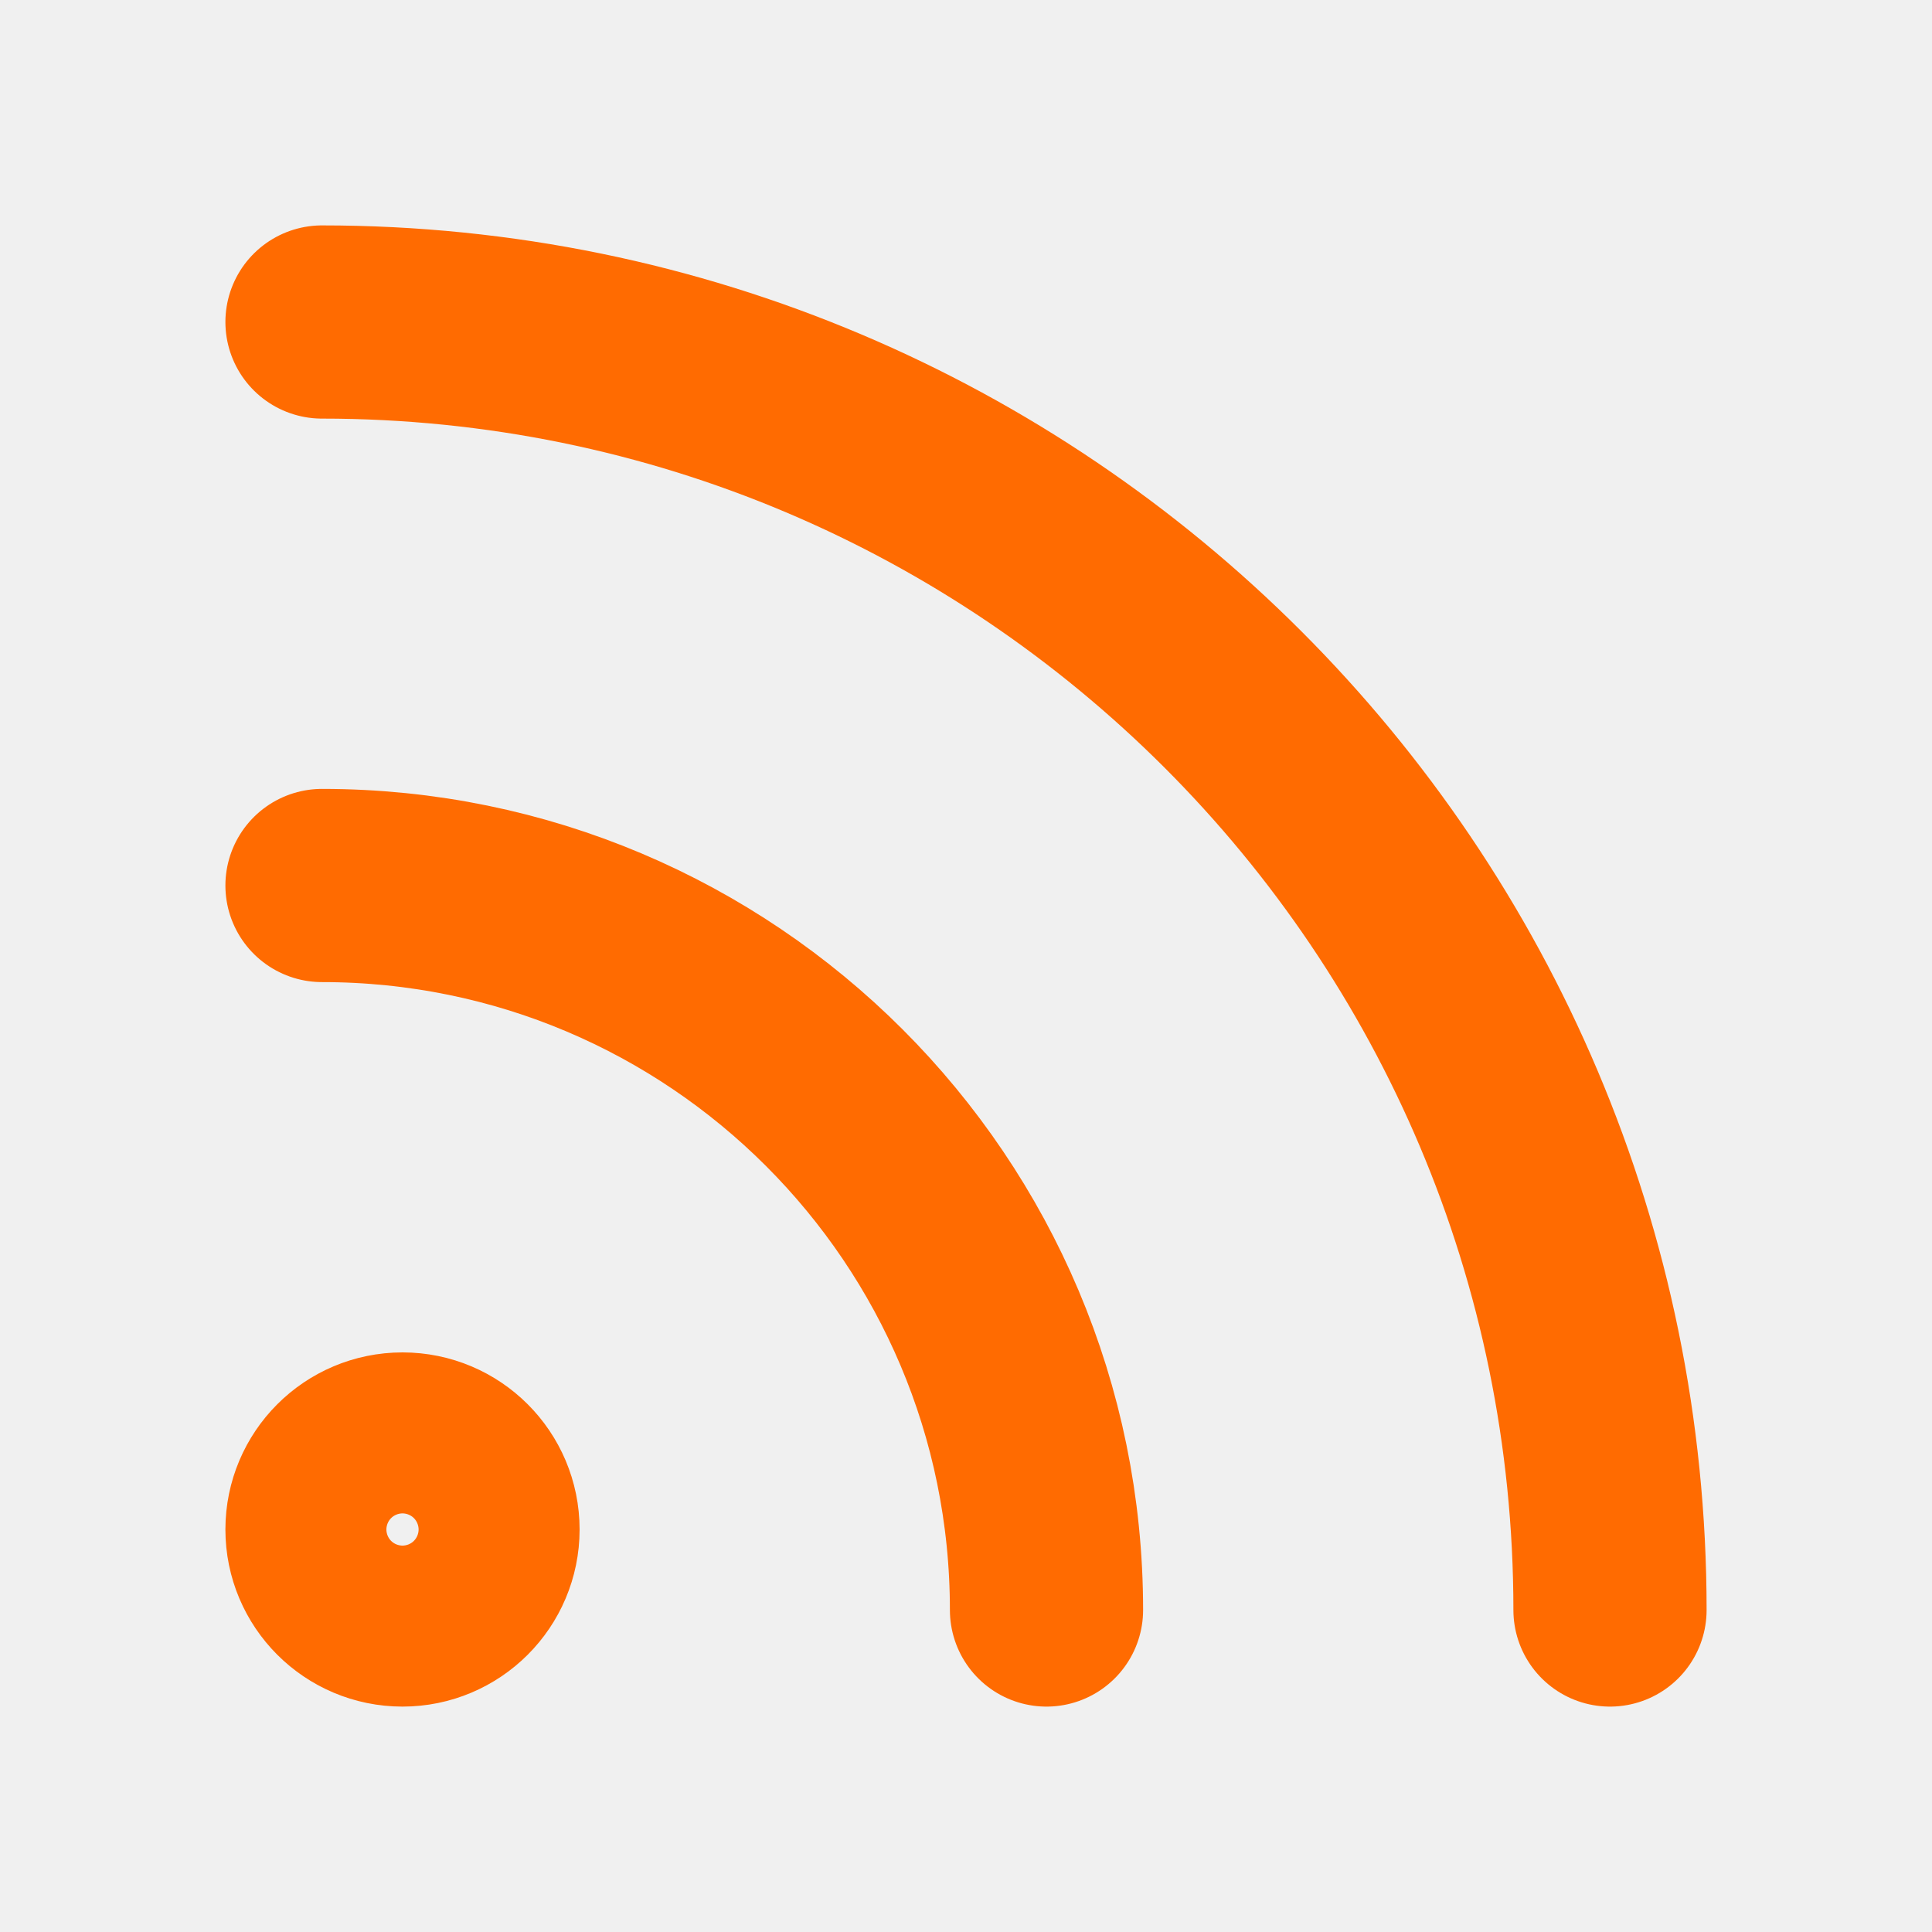
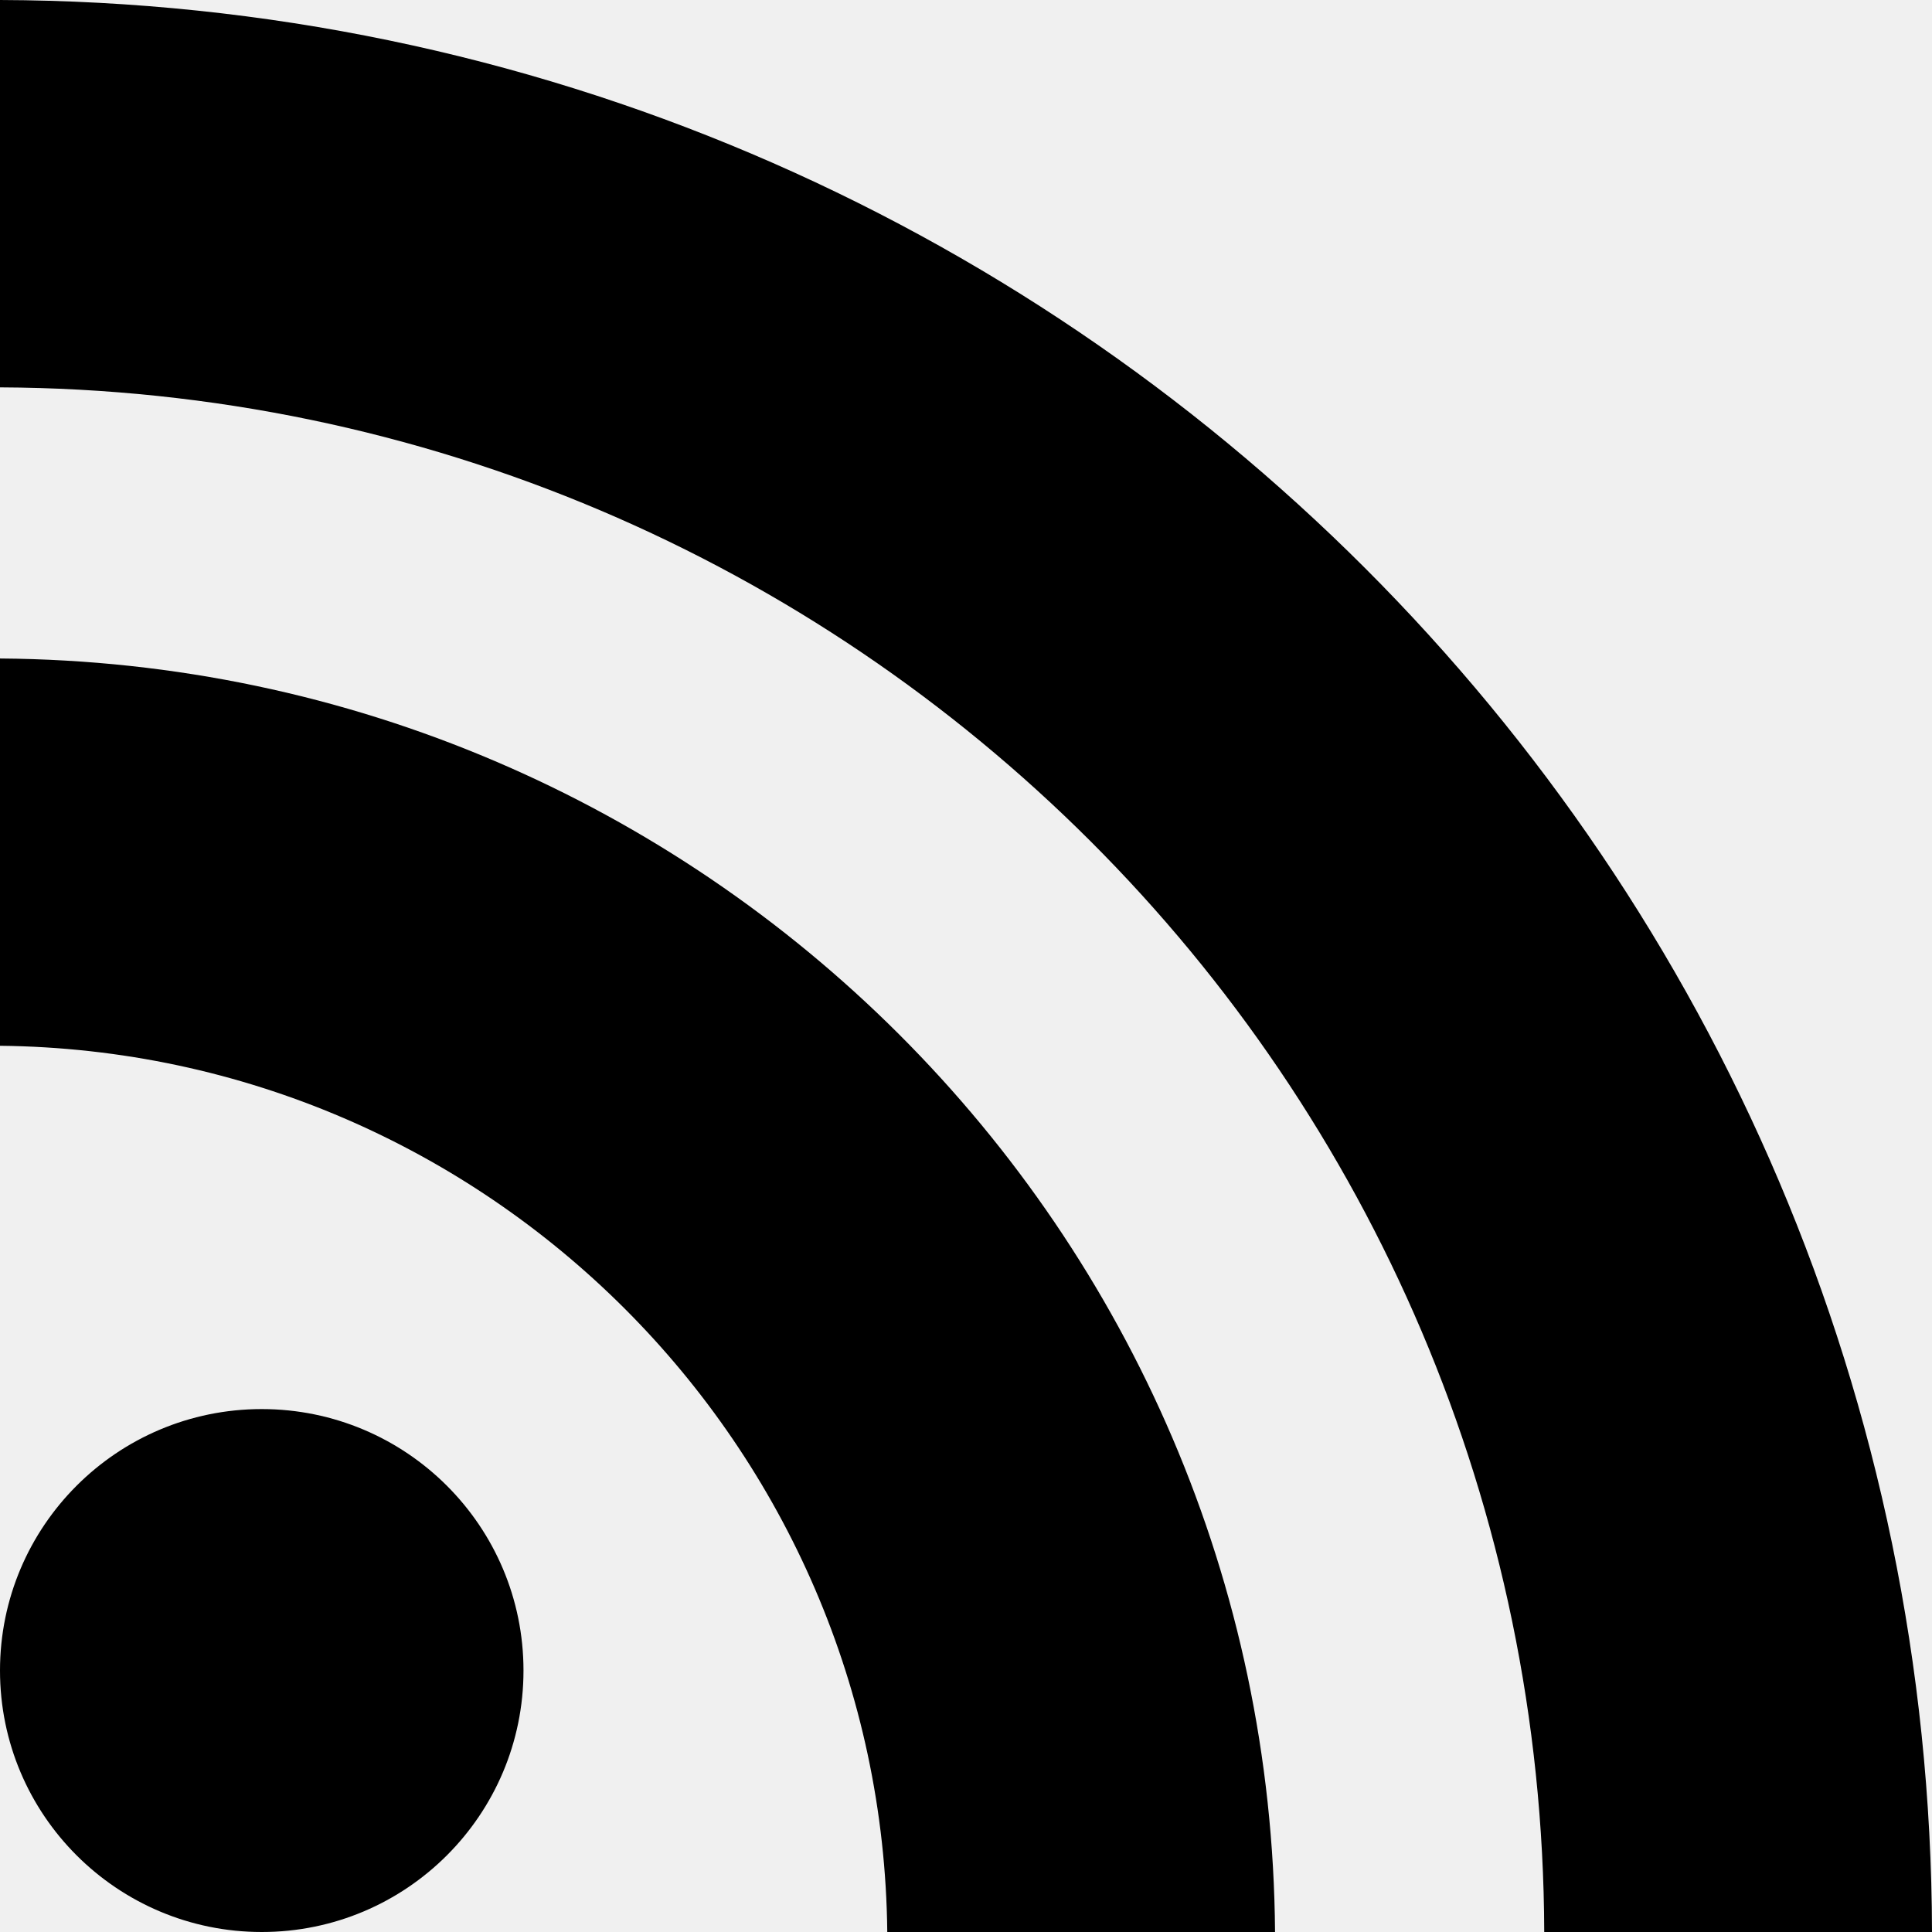
- <svg xmlns="http://www.w3.org/2000/svg" width="30" height="30" fill="none">
-   <g stroke="#FF6B01" stroke-linecap="round" stroke-linejoin="round" stroke-width="3" clip-path="url(#a)">
-     <path d="M5 23.75a1.25 1.25 0 1 0 2.5 0 1.25 1.25 0 0 0-2.5 0ZM5 5a20 20 0 0 1 20 20M5 13.75A11.25 11.25 0 0 1 16.25 25" />
-   </g>
-   <defs>
-     <clipPath id="a">
-       <path fill="#fff" d="M0 0h30v30H0z" />
-     </clipPath>
-   </defs>
+ <svg fill="currentColor" viewBox="0 0 24 24" aria-hidden="true">
+   <path d="M6.503 20.752c0 1.794-1.456 3.248-3.251 3.248-1.796 0-3.252-1.454-3.252-3.248 0-1.794 1.456-3.248 3.252-3.248 1.795.001 3.251 1.454 3.251 3.248zm-6.503-12.572v4.811c6.05.062 10.96 4.966 11.022 11.009h4.817c-.062-8.71-7.118-15.758-15.839-15.82zm0-3.368c10.58.046 19.152 8.594 19.183 19.188h4.817c-.03-13.231-10.755-23.954-24-24v4.812z" />
</svg>
